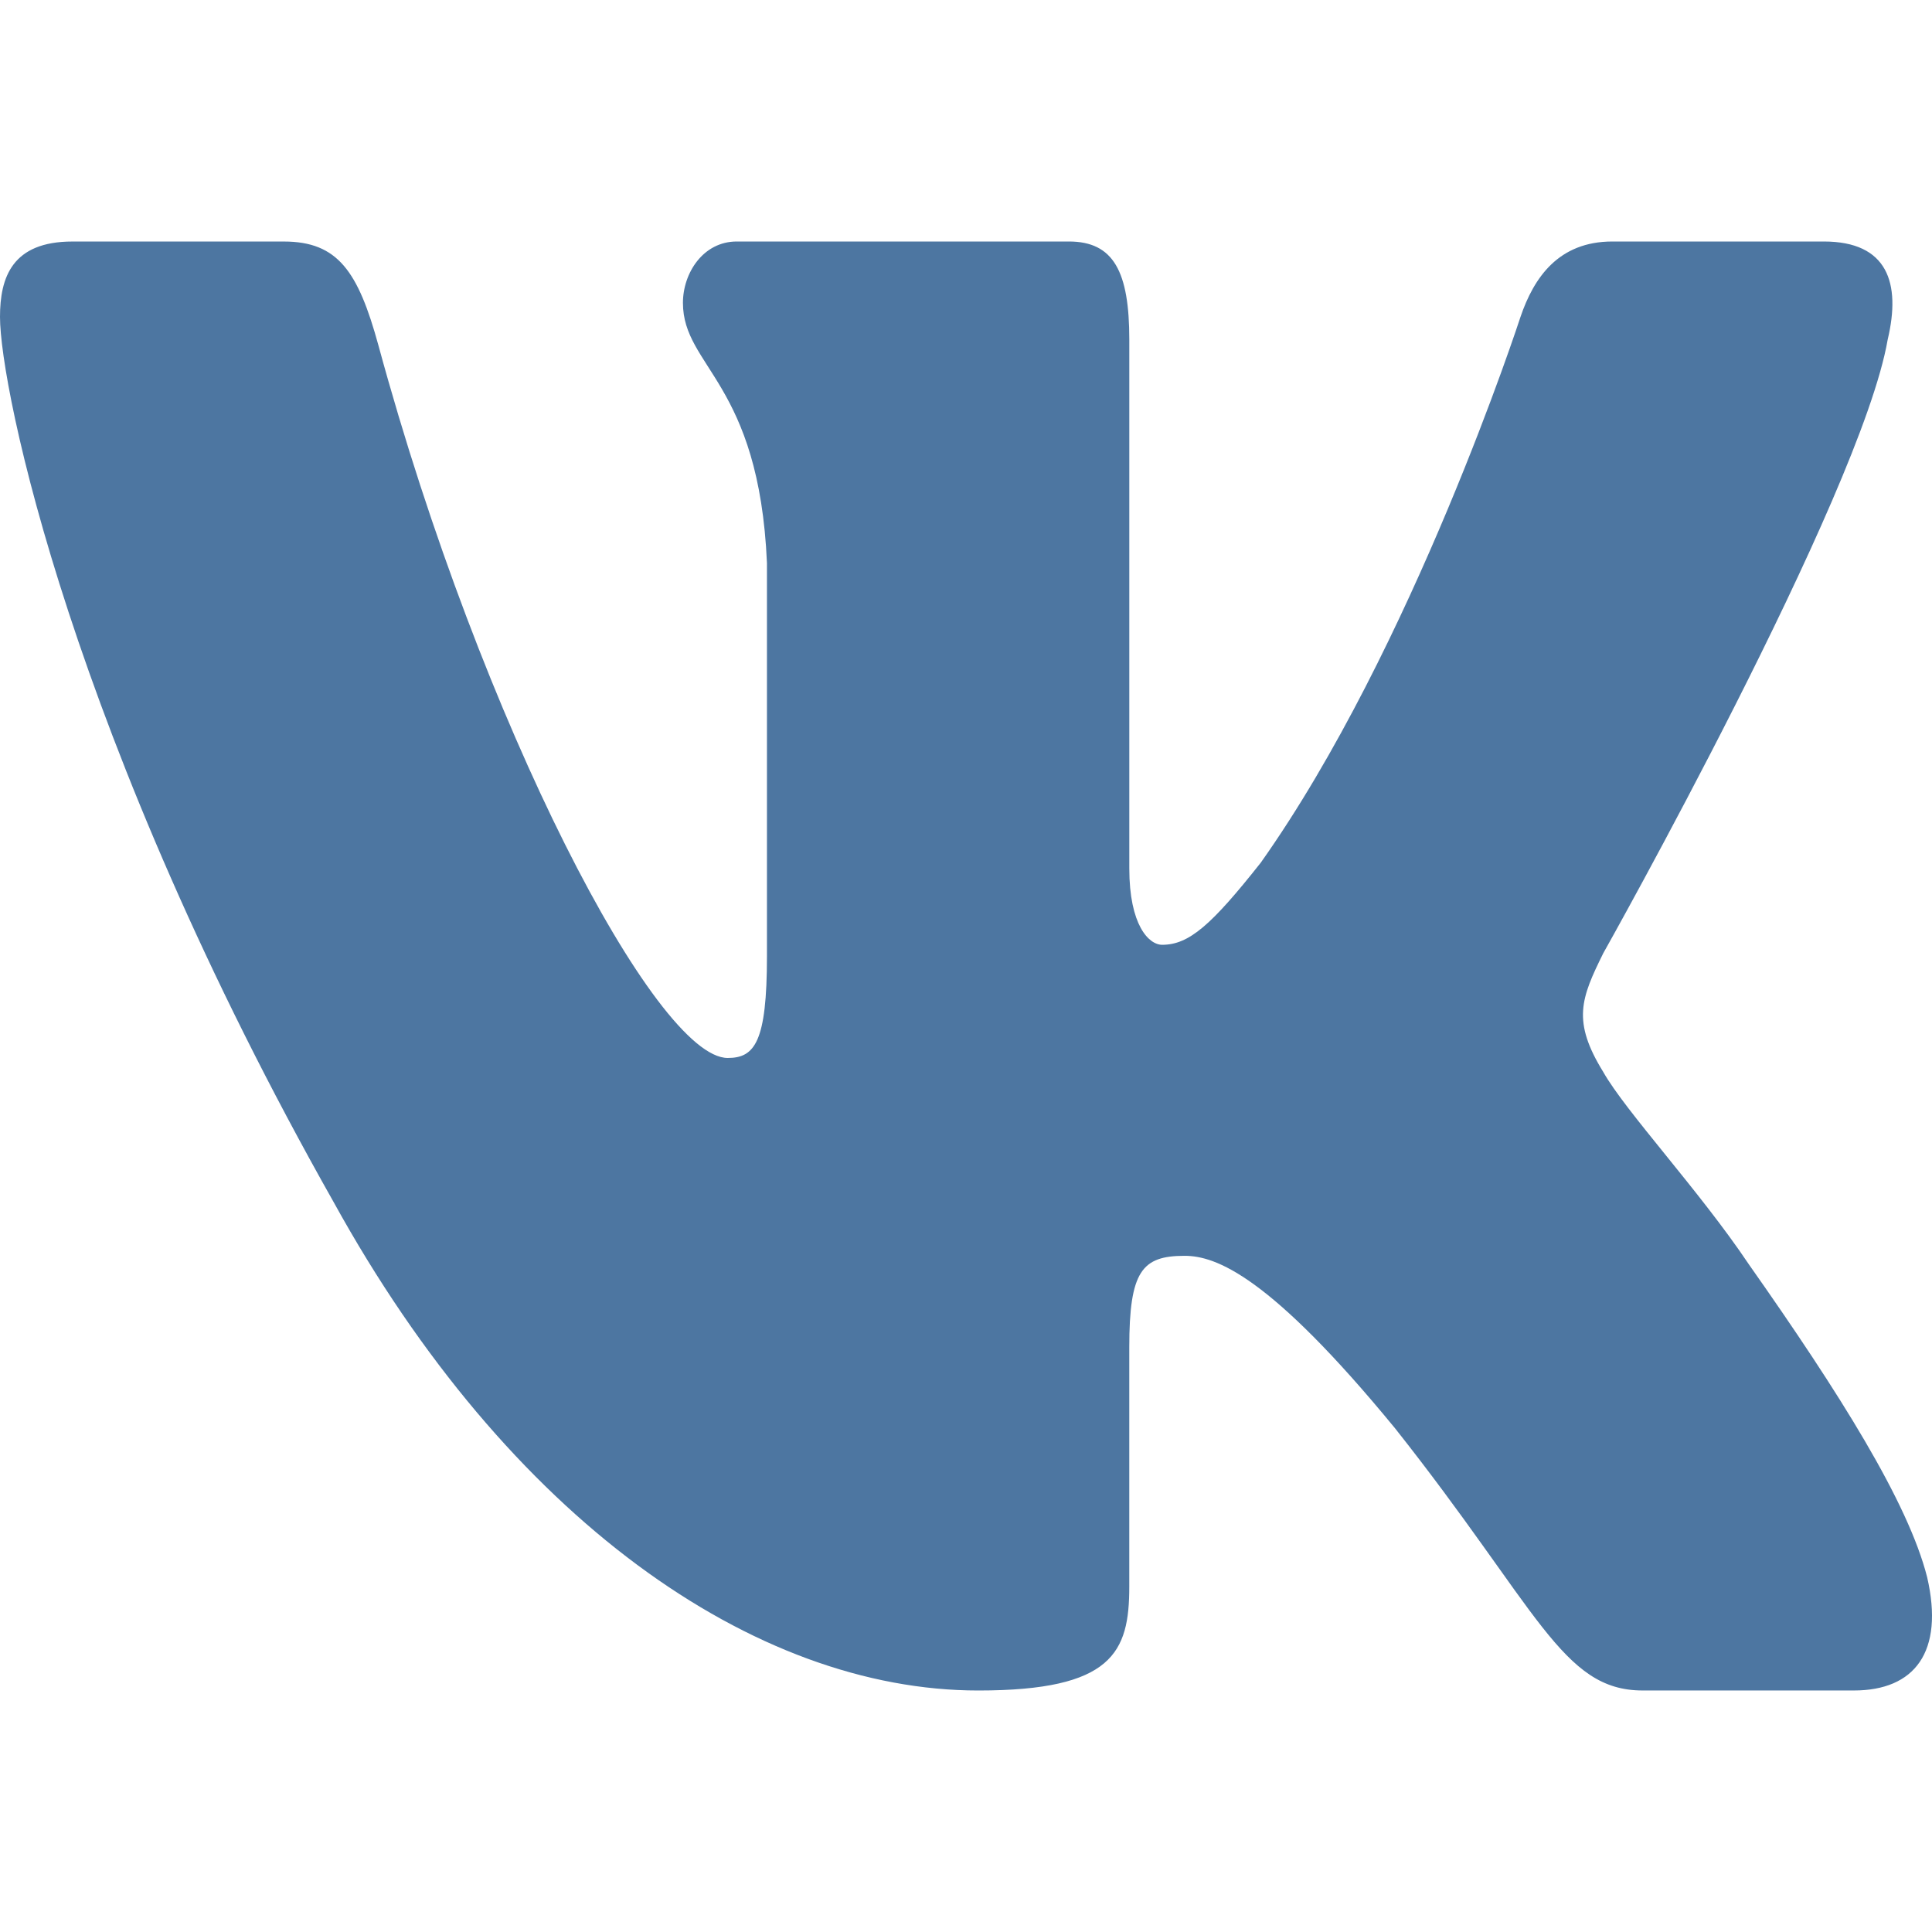
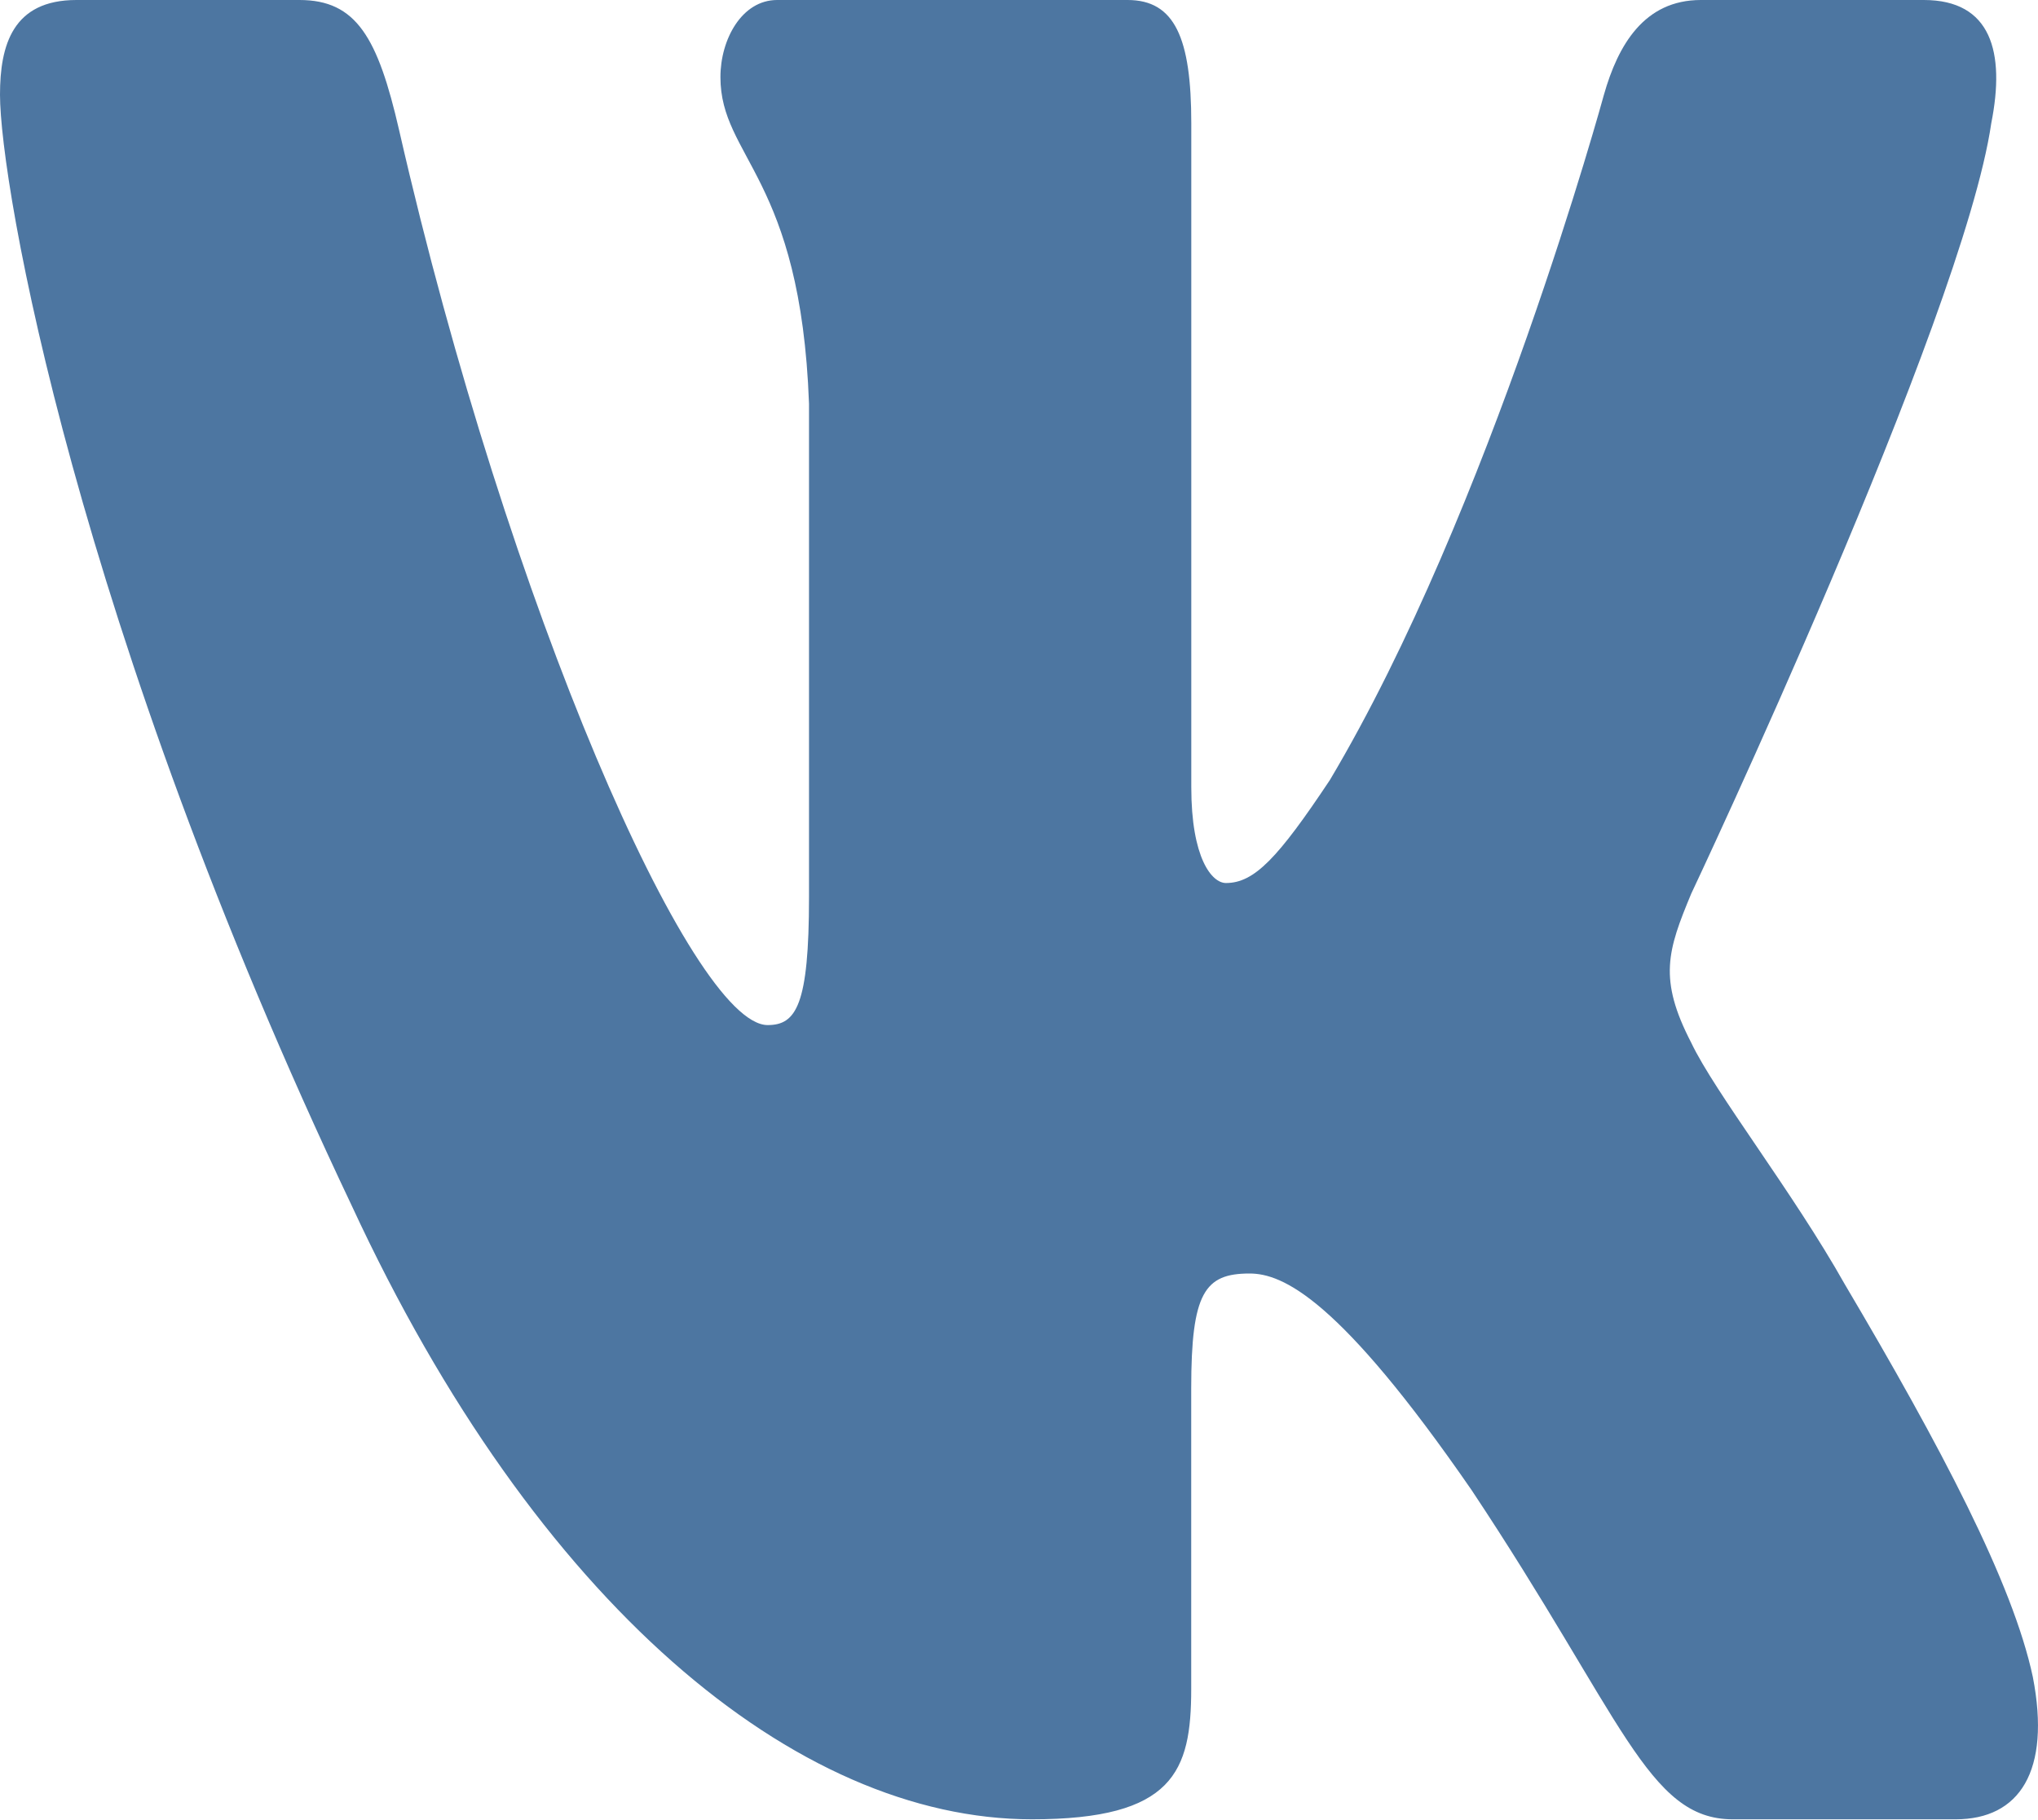
- <svg xmlns="http://www.w3.org/2000/svg" width="25" height="25" viewBox="0 0 80 60" fill="none">
-   <path fill-rule="evenodd" clip-rule="evenodd" d="M78.165 4.062C78.721 1.721 78.165 0 75.519 0H66.766C64.541 0 63.515 1.486 62.959 3.126C62.959 3.126 58.508 16.826 52.203 25.725C50.164 28.302 49.237 29.122 48.123 29.122C47.567 29.122 46.762 28.302 46.762 25.961V4.062C46.762 1.253 46.116 0 44.261 0H30.507C29.117 0 28.279 1.304 28.279 2.541C28.279 5.205 31.432 5.82 31.758 13.315V29.59C31.758 33.159 31.247 33.808 30.134 33.808C27.168 33.808 19.95 20.045 15.669 4.298C14.83 1.237 13.989 0.001 11.753 0.001H3.001C0.5 -6.16685e-07 0 1.486 0 3.125C0 6.053 2.966 20.573 13.815 39.776C21.047 52.89 31.237 60 40.51 60C46.072 60 46.761 58.421 46.761 55.701V45.79C46.761 42.631 47.288 42.001 49.05 42.001C50.348 42.001 52.573 42.819 57.766 49.143C63.7 56.637 64.678 59.999 68.016 59.999H76.768C79.268 59.999 80.519 58.419 79.798 55.304C79.007 52.198 76.174 47.692 72.415 42.352C70.375 39.308 67.315 36.029 66.388 34.389C65.089 32.282 65.461 31.346 66.388 29.471C66.389 29.472 77.053 10.502 78.165 4.062Z" fill="#4D76A1" />
+ <svg xmlns="http://www.w3.org/2000/svg" width="28" height="25" viewBox="0 0 28 25" fill="none">
+   <path fill-rule="evenodd" clip-rule="evenodd" d="M27.358 1.693C27.552 0.717 27.358 0 26.431 0H23.368C22.589 0 22.23 0.619 22.036 1.303C22.036 1.303 20.478 7.011 18.271 10.719C17.557 11.792 17.233 12.134 16.843 12.134C16.649 12.134 16.367 11.792 16.367 10.817V1.693C16.367 0.522 16.14 0 15.492 0H10.677C10.191 0 9.898 0.543 9.898 1.059C9.898 2.169 11.001 2.425 11.115 5.548V12.329C11.115 13.816 10.937 14.086 10.547 14.086C9.509 14.086 6.983 8.352 5.484 1.791C5.191 0.515 4.896 0 4.114 0H1.05C0.175 -2.56952e-07 0 0.619 0 1.302C0 2.522 1.038 8.572 4.835 16.573C7.367 22.037 10.933 25 14.178 25C16.125 25 16.366 24.342 16.366 23.209V19.079C16.366 17.763 16.551 17.5 17.168 17.5C17.622 17.5 18.4 17.841 20.218 20.476C22.295 23.599 22.637 25 23.806 25H26.869C27.744 25 28.181 24.341 27.929 23.044C27.653 21.749 26.661 19.872 25.345 17.647C24.631 16.378 23.56 15.012 23.236 14.329C22.781 13.451 22.911 13.061 23.236 12.28C23.236 12.28 26.968 4.376 27.358 1.693Z" fill="#4D76A1" />
</svg>
